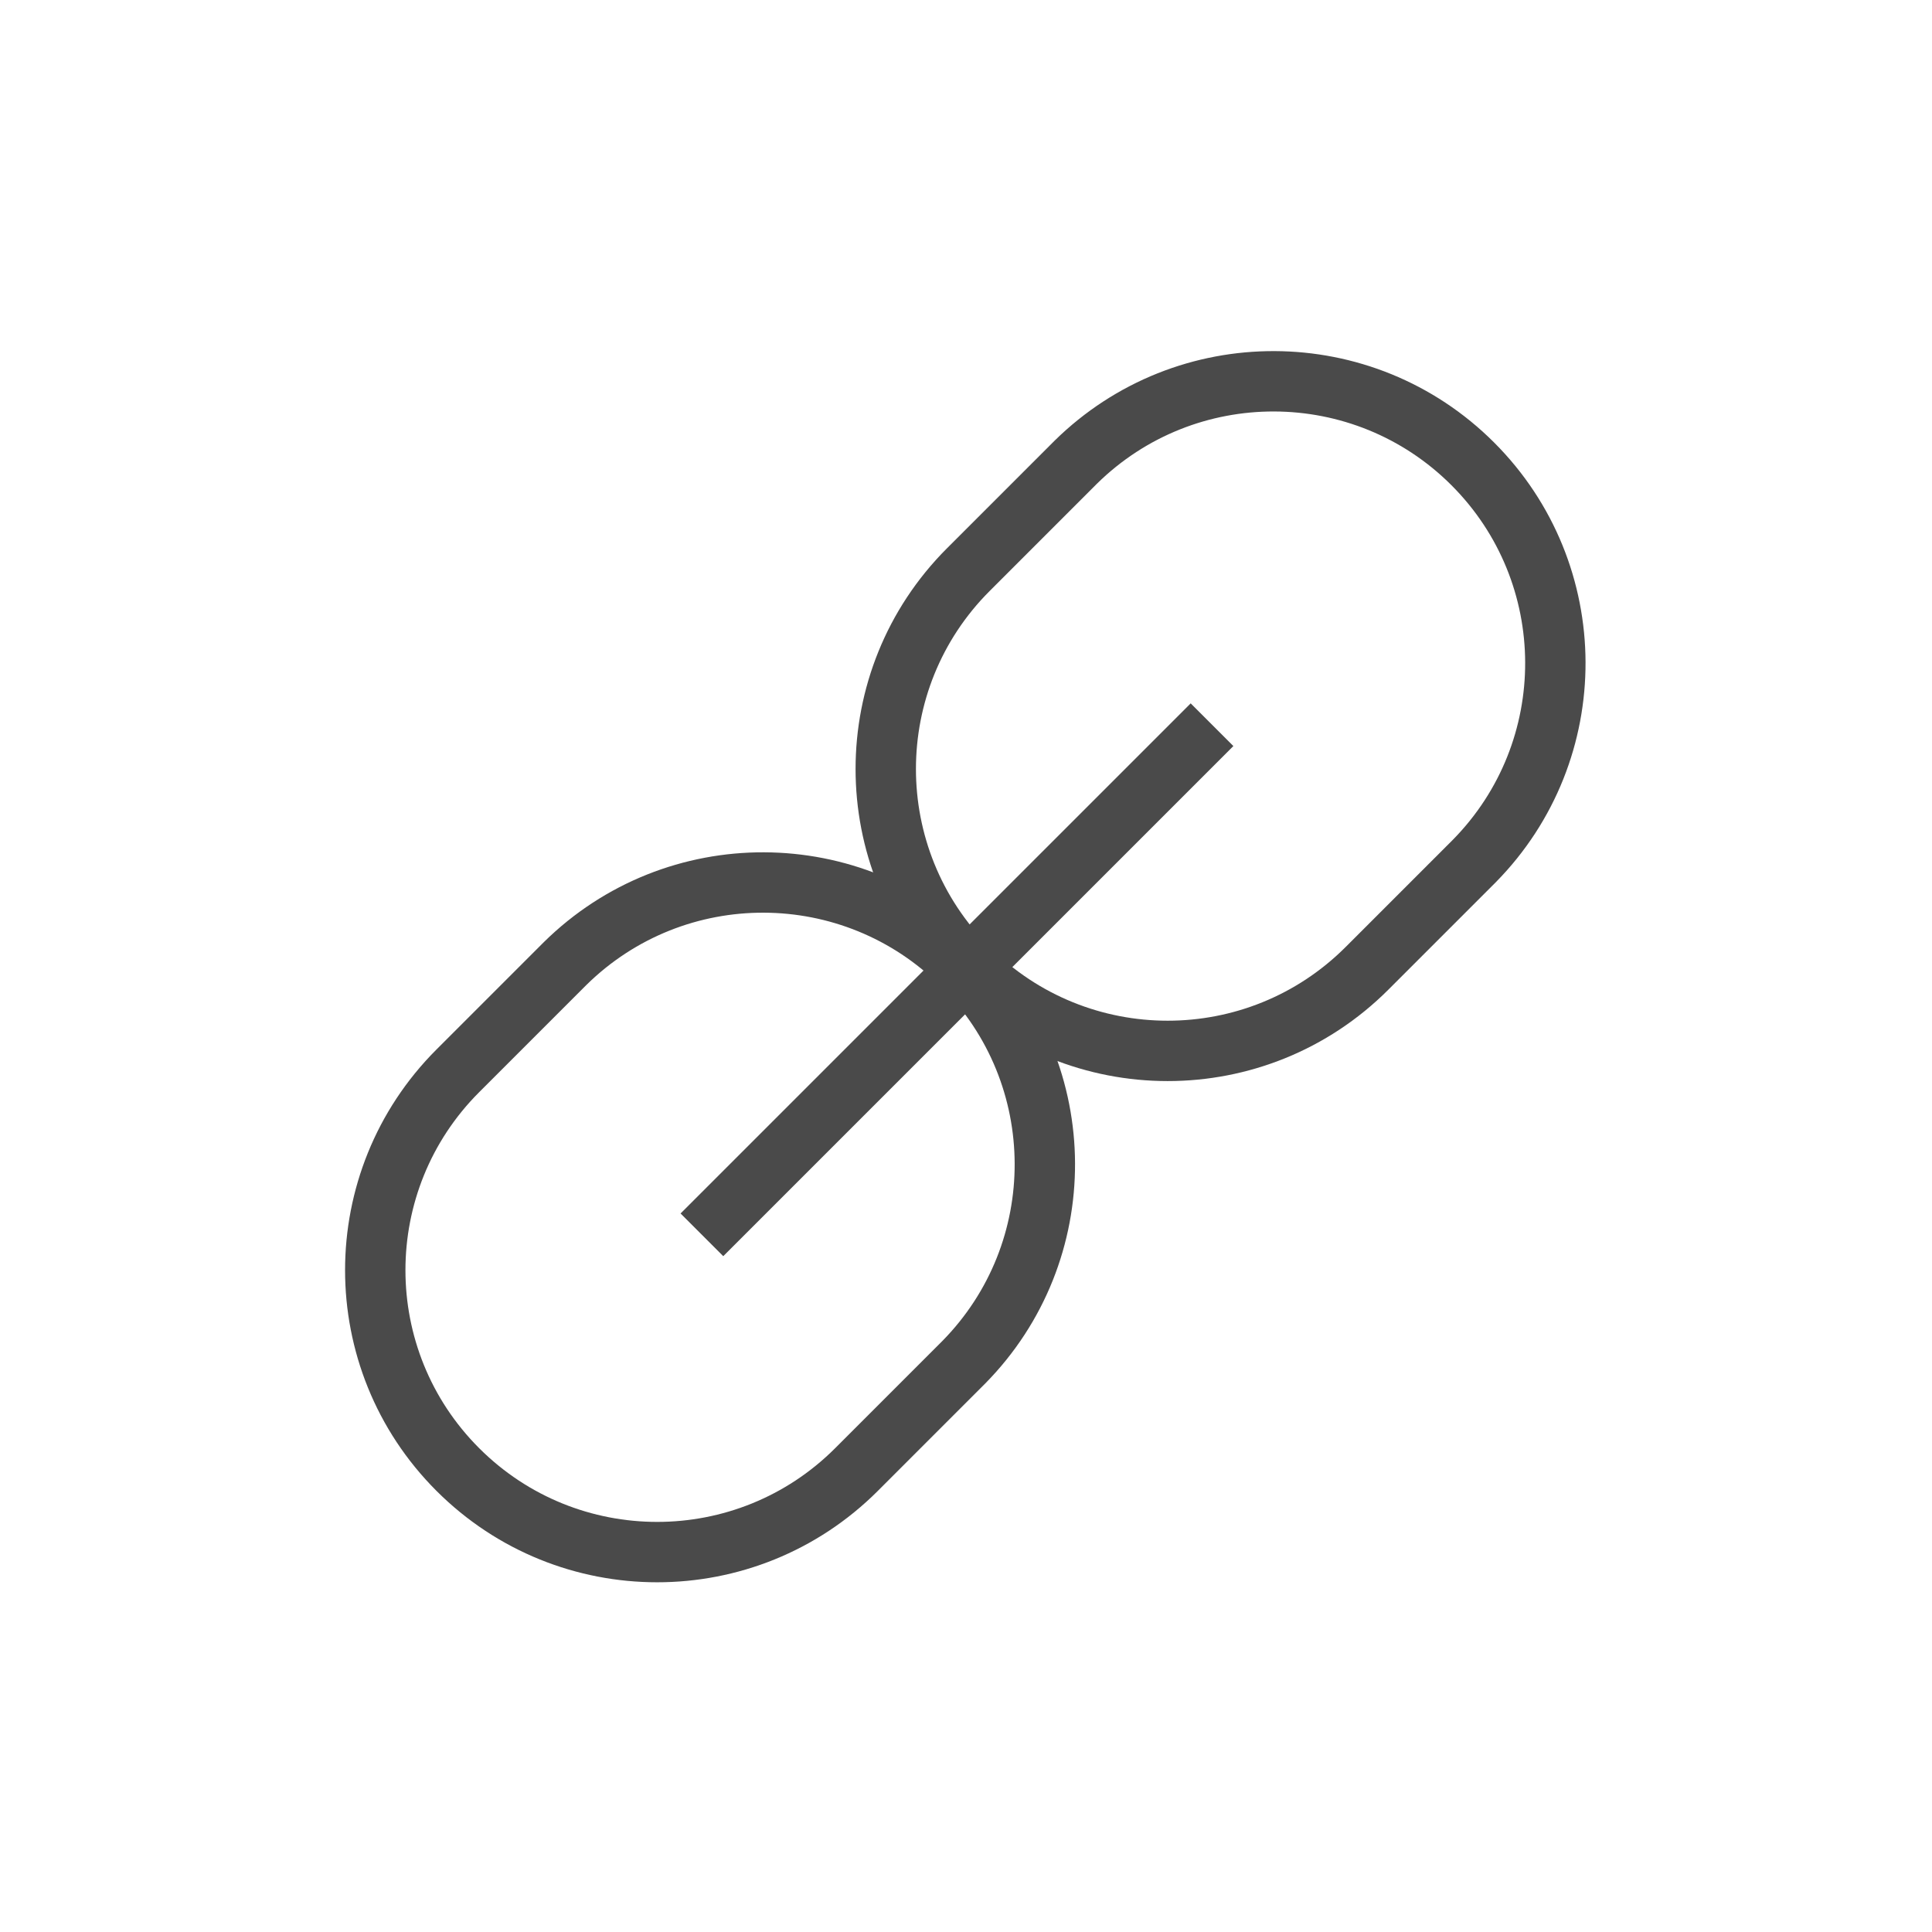
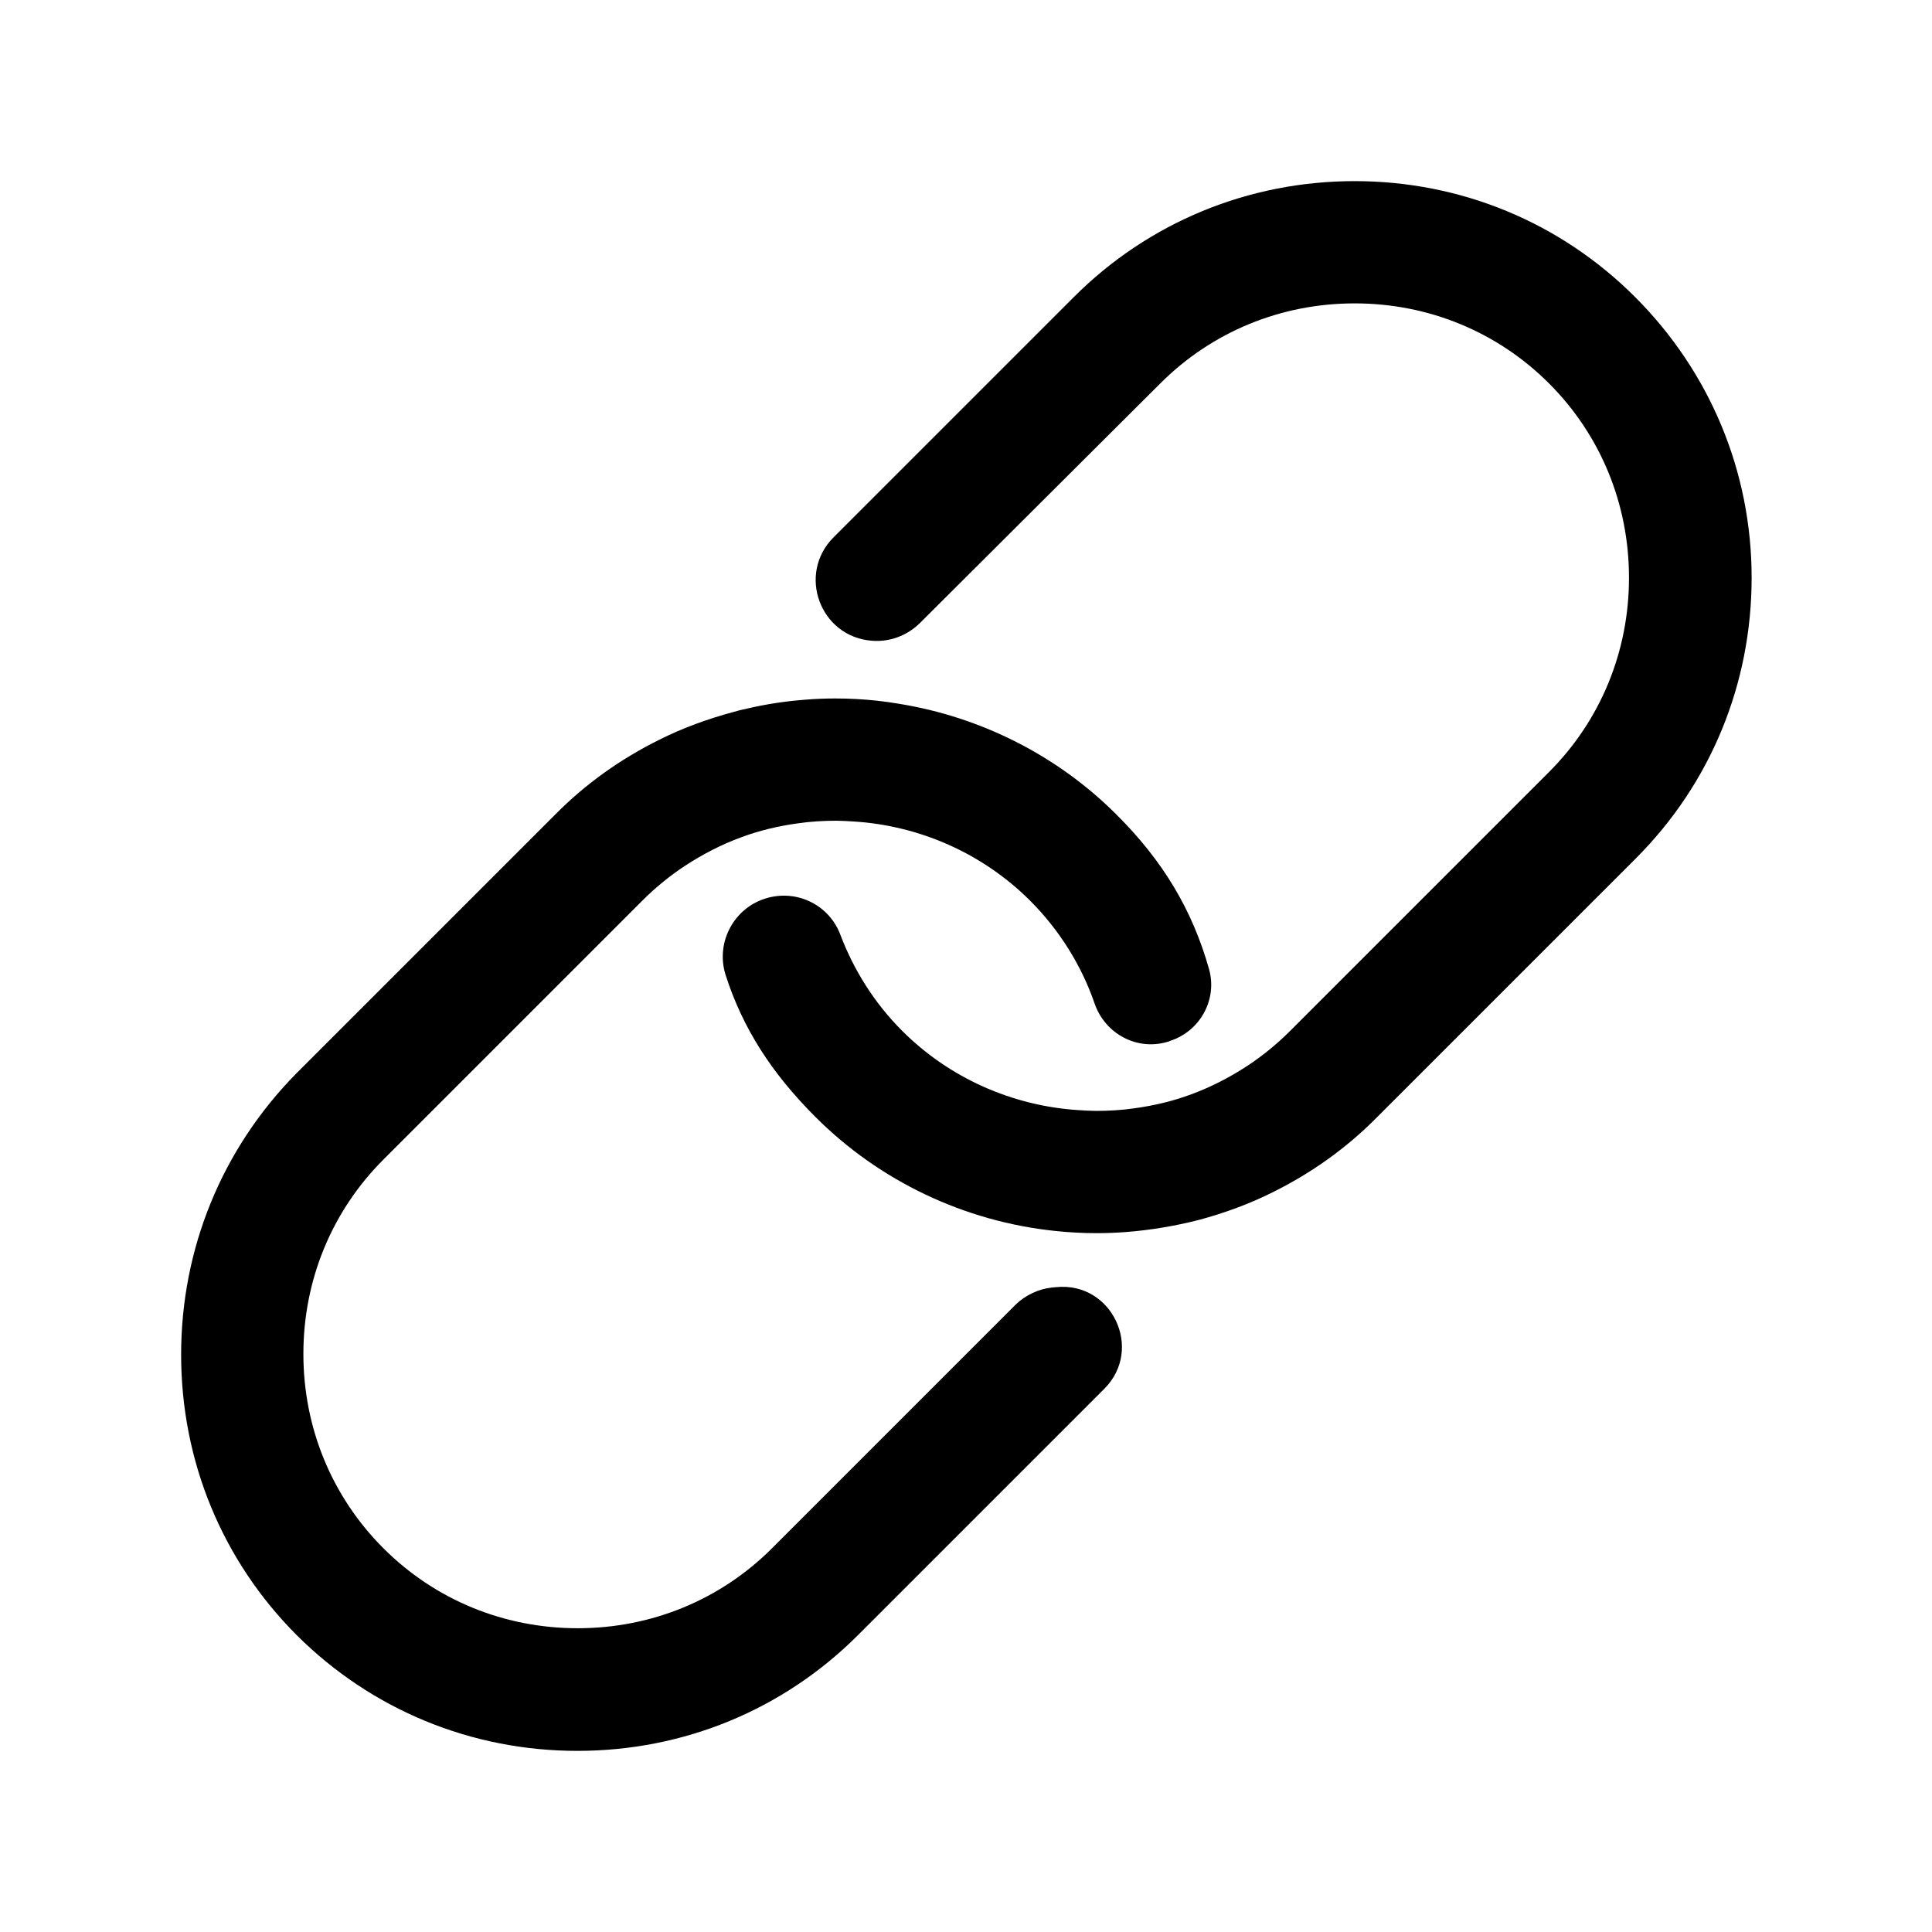
- <svg xmlns="http://www.w3.org/2000/svg" id="Ebene_1" width="64" height="64" viewBox="0 0 64 64">
-   <style>
-         .st3{fill:none;stroke:#4a4a4a;stroke-width:2;stroke-miterlimit:10}
-     </style>
-   <path d="M32.077 32.077a9.339 9.339 0 0 1 0-13.207l3.551-3.551a9.339 9.339 0 0 1 13.207 13.207l-3.551 3.551a9.339 9.339 0 0 1-13.207 0z" class="st3" />
-   <path d="M15.166 48.68a9.339 9.339 0 0 1 0-13.207l3.551-3.551a9.339 9.339 0 0 1 13.207 13.207l-3.551 3.551a9.339 9.339 0 0 1-13.207 0zM23.252 40.905L40.15 24.007" class="st3" />
+ <svg xmlns="http://www.w3.org/2000/svg" viewBox="0 0 512 512">
+   <path d="M280 341.1l-1.2.1c-3.6.4-7 2-9.6 4.5l-64.6 64.6c-13.7 13.7-32 21.2-51.5 21.2s-37.8-7.5-51.5-21.2c-13.7-13.7-21.2-32-21.2-51.5s7.5-37.8 21.2-51.5l68.6-68.6c3.5-3.5 7.3-6.6 11.4-9.3 4.6-3 9.6-5.6 14.8-7.5 4.8-1.8 9.9-3 15-3.7 3.4-.5 6.9-.7 10.2-.7 1.4 0 2.8.1 4.6.2 17.7 1.1 34.4 8.6 46.8 21 7.7 7.7 13.6 17.1 17.1 27.3 2.8 8 11.2 12.5 19.3 10.1.1 0 .2-.1.3-.1.1 0 .2 0 .2-.1 8.1-2.5 12.8-11 10.5-19.1-4.4-15.6-12.2-28.7-24.6-41-15.6-15.6-35.9-25.8-57.6-29.3-1.9-.3-3.8-.6-5.7-.8-3.7-.4-7.4-.6-11.1-.6-2.6 0-5.2.1-7.7.3-5.4.4-10.8 1.2-16.2 2.5-1.1.2-2.1.5-3.2.8-6.7 1.8-13.3 4.2-19.5 7.3-10.3 5.1-19.6 11.7-27.7 19.9l-68.6 68.6C58.9 304.4 48 330.8 48 359c0 28.2 10.9 54.6 30.7 74.4C98.5 453.1 124.9 464 153 464c28.2 0 54.6-10.9 74.4-30.7l65.3-65.3c10.4-10.5 2-28.3-12.7-26.9z" />
+   <path d="M433.3 78.7C413.5 58.9 387.1 48 359 48s-54.6 10.9-74.4 30.7l-63.7 63.7c-9.7 9.7-3.6 26.3 10.1 27.4 4.7.4 9.3-1.3 12.7-4.6l63.8-63.6c13.7-13.7 32-21.2 51.5-21.2s37.8 7.5 51.5 21.2c13.7 13.7 21.2 32 21.2 51.5s-7.5 37.8-21.2 51.5l-68.6 68.6c-3.5 3.5-7.3 6.6-11.4 9.3-4.6 3-9.6 5.6-14.8 7.5-4.8 1.8-9.9 3-15 3.7-3.4.5-6.9.7-10.2.7-1.4 0-2.9-.1-4.6-.2-17.7-1.1-34.4-8.6-46.8-21-7.3-7.3-12.8-16-16.4-25.5-2.9-7.7-11.1-11.9-19.1-9.8-8.9 2.3-14.1 11.7-11.3 20.5 4.5 14 12.1 25.9 23.7 37.5l.2.2c16.9 16.9 39.4 27.6 63.3 30.1 3.7.4 7.4.6 11.1.6 2.6 0 5.2-.1 7.8-.3 6.5-.5 13-1.6 19.3-3.2 6.7-1.8 13.3-4.2 19.5-7.3 10.3-5.1 19.6-11.7 27.7-19.9l68.6-68.6c19.8-19.8 30.7-46.2 30.7-74.4s-11.1-54.6-30.9-74.4z" />
</svg>
